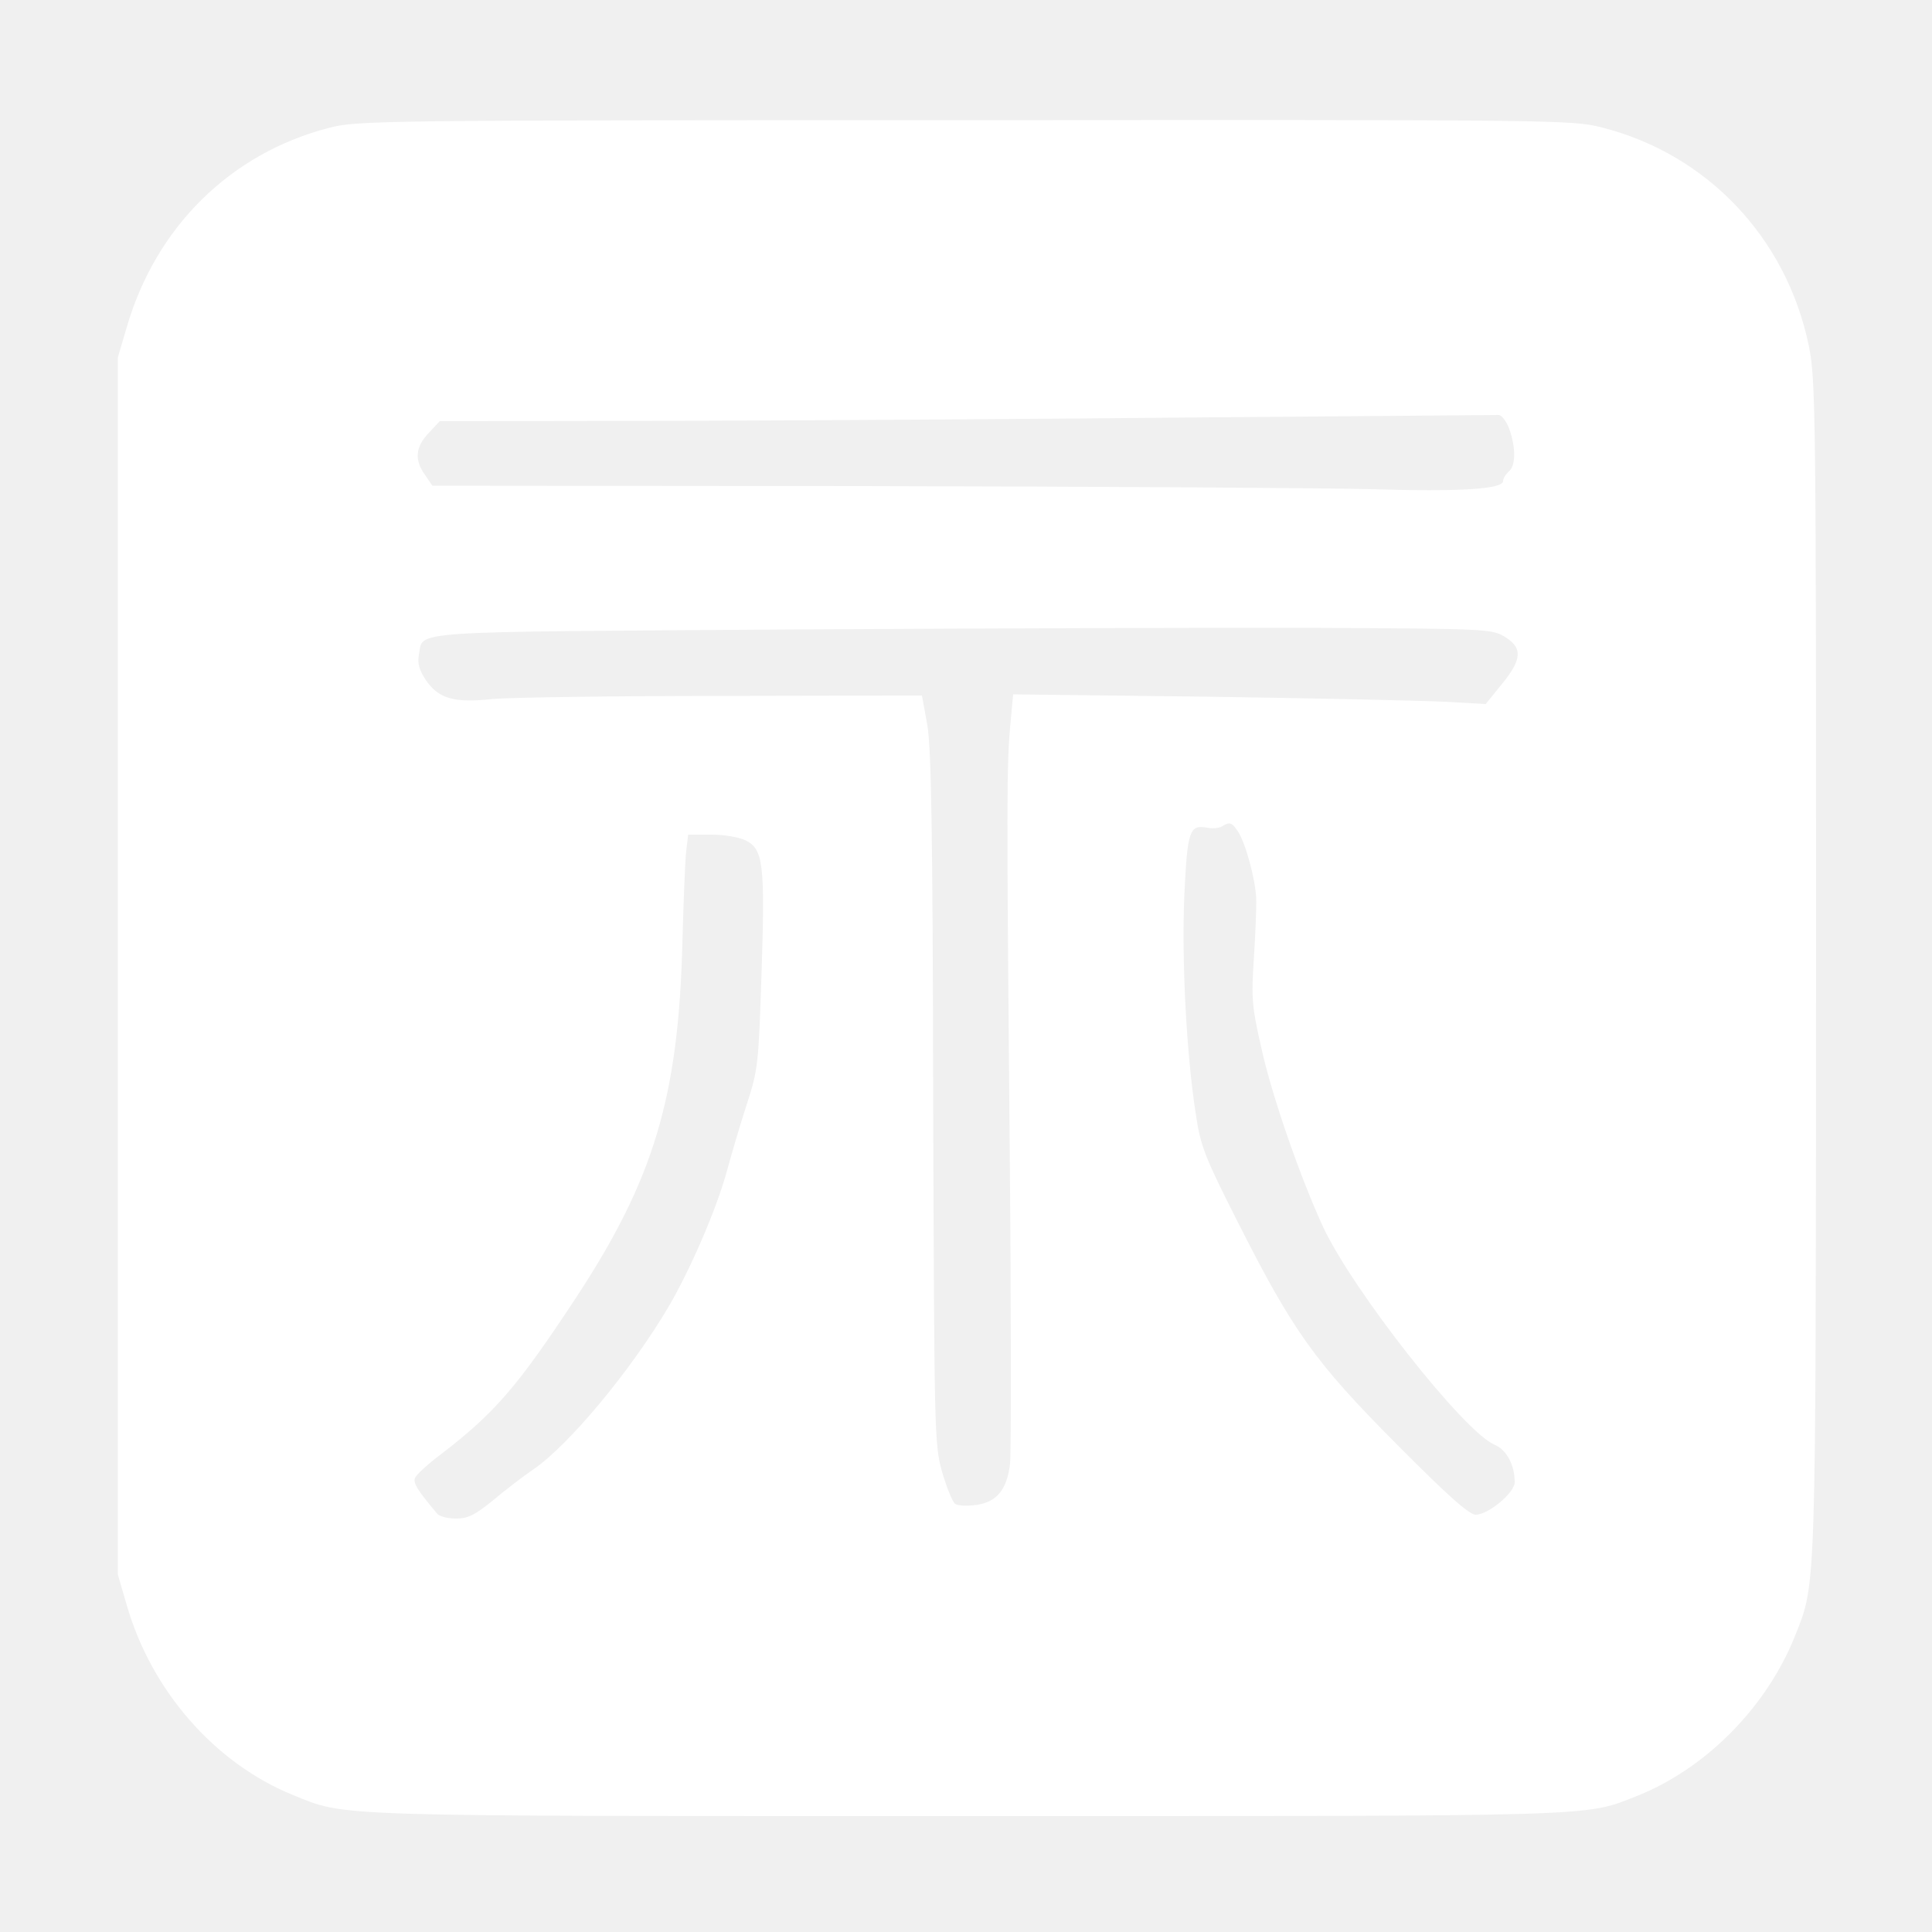
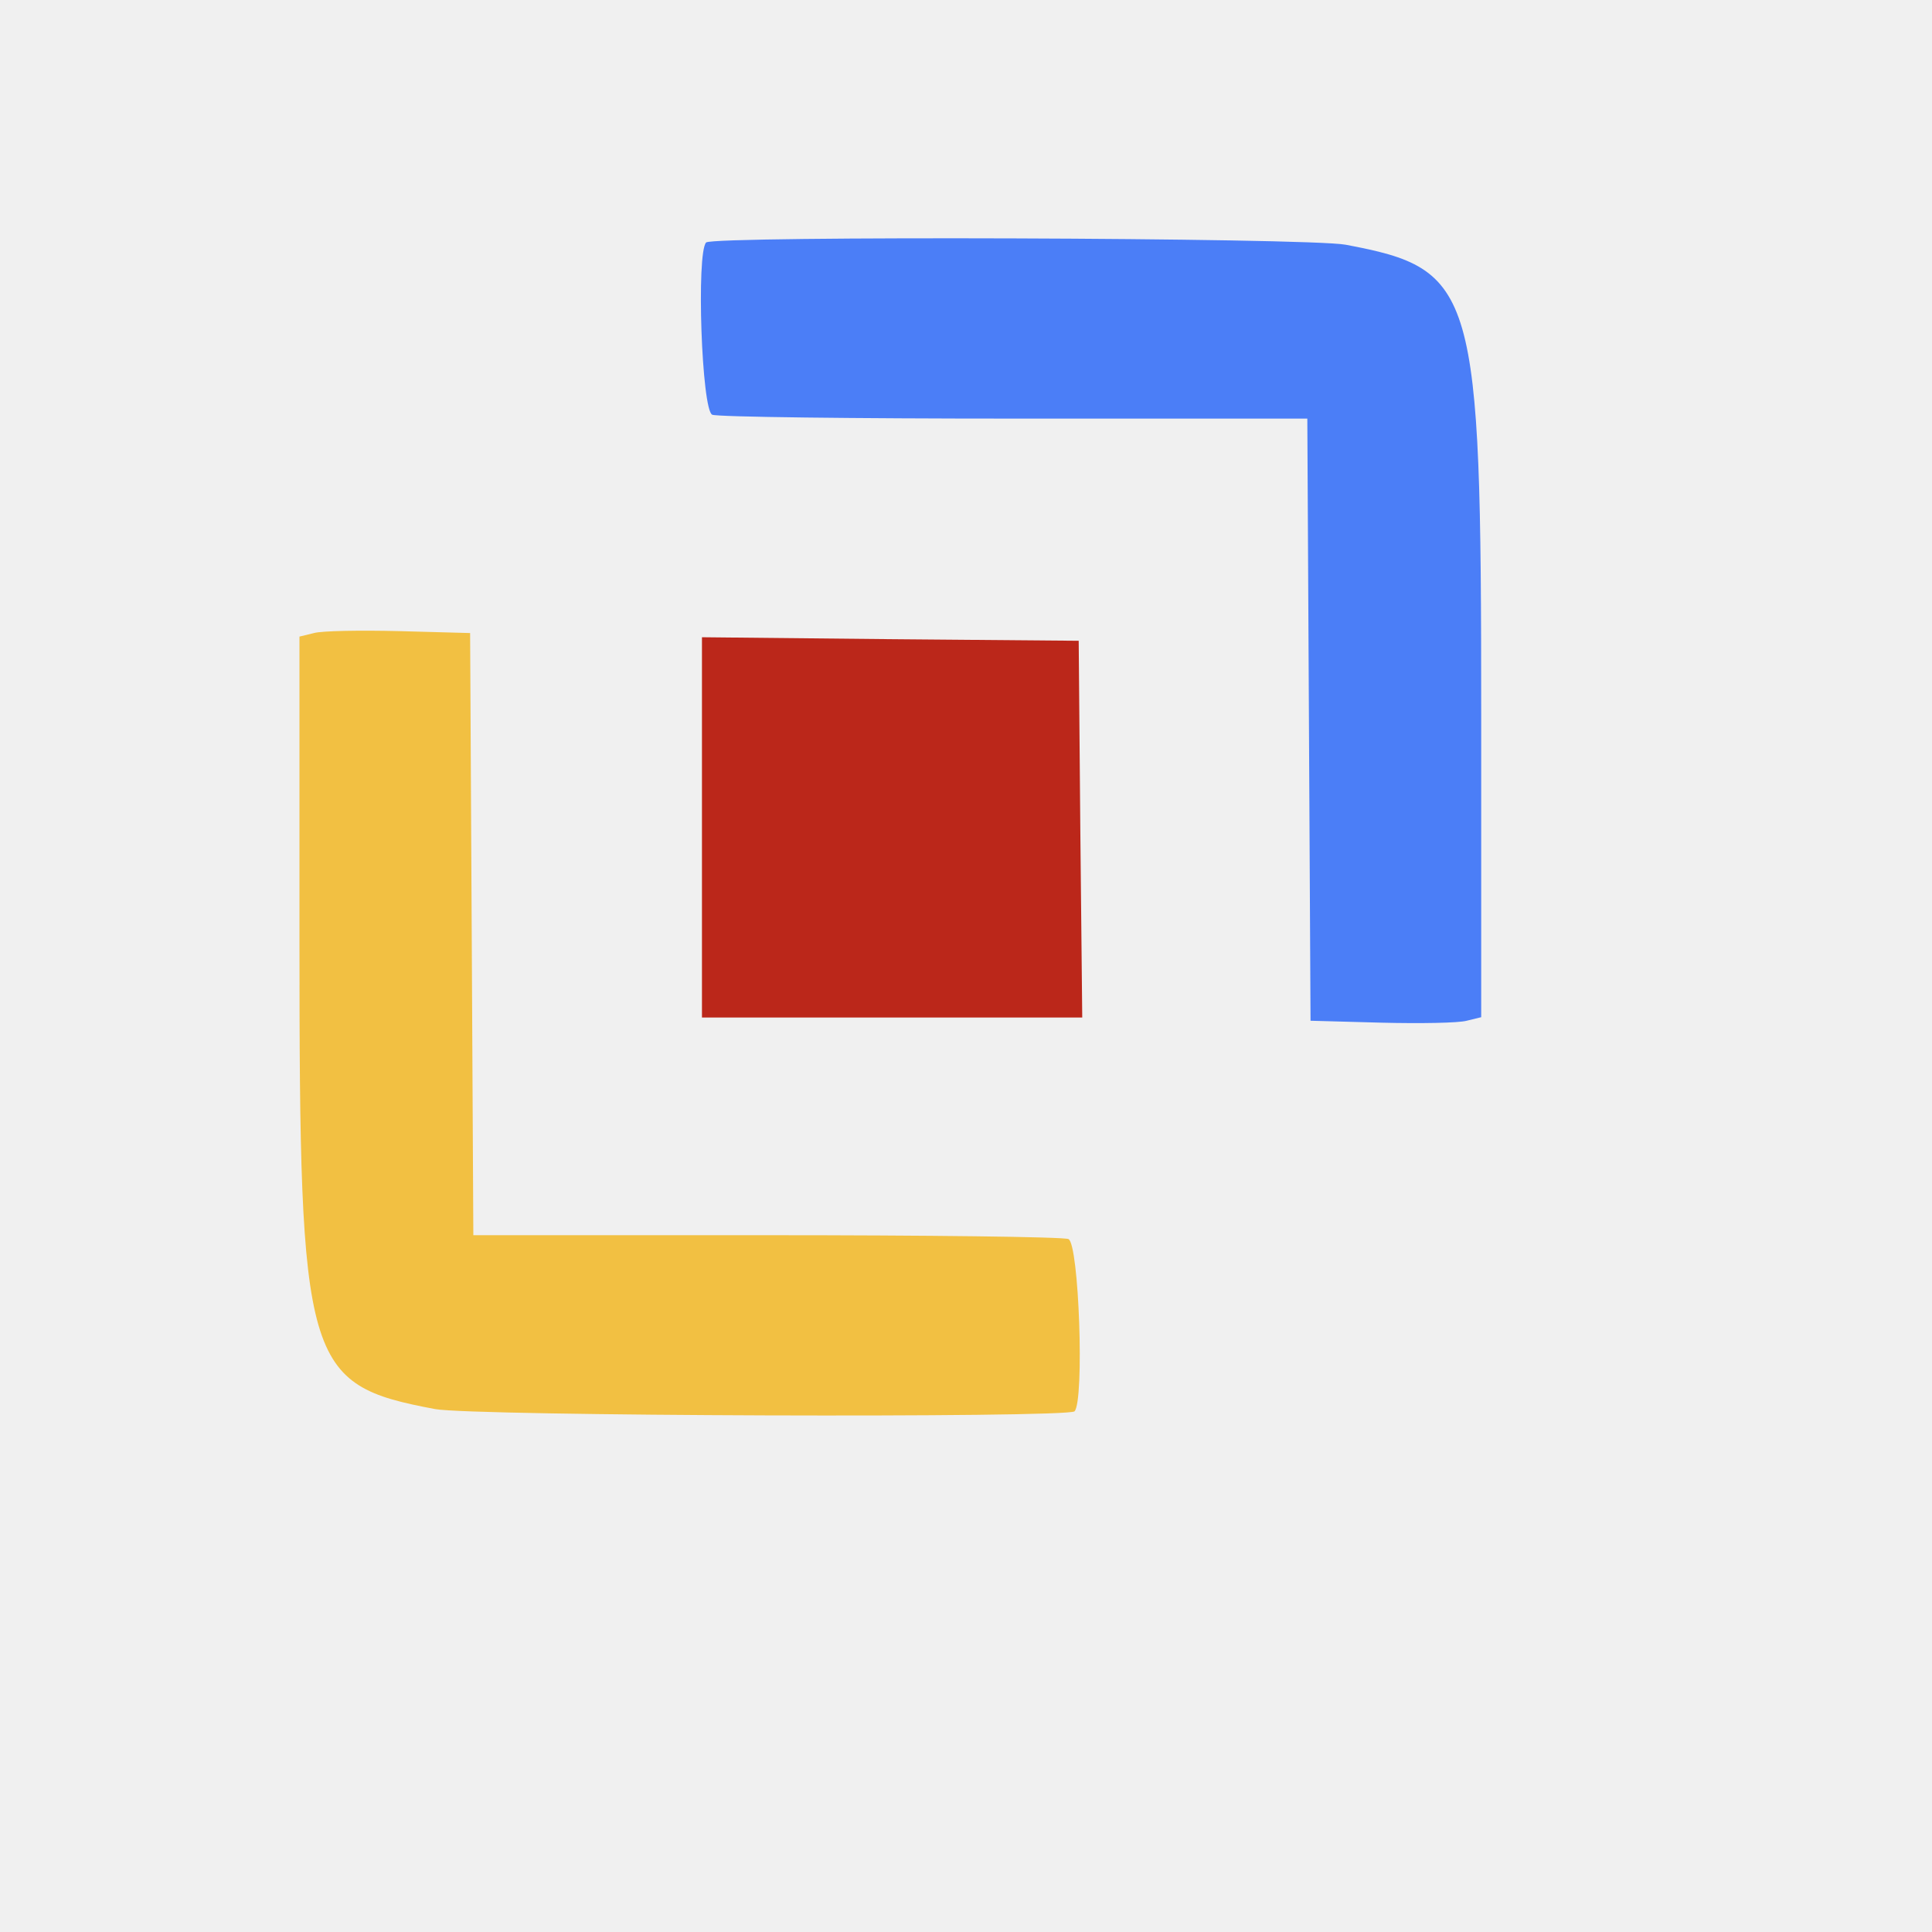
- <svg xmlns="http://www.w3.org/2000/svg" version="1.0" width="500pt" height="500pt" viewBox="0 0 500 500" preserveAspectRatio="xMidYMid meet" style="background-color:rgb(181,52,34)">
-   <g transform="translate(0,500) scale(0.1,-0.1)" fill="#ffffff" stroke="solid black">
-     <path d="M851 4669 c-255 -66 -448 -257 -523 -516 l-23 -78 0 -1575 0 -1575 23 -79 c64 -222 228 -409 429 -491 141 -57 77 -55 1743 -55 1652 0 1599 -2 1734 51 180 71 337 230 411 414 56 141 54 94 55 1735 0 1442 -1 1519 -19 1606 -58 279 -263 495 -535 564 -77 20 -113 20 -1650 19 -1523 0 -1573 -1 -1645 -20z m3055 -779 c17 -48 17 -95 -1 -110 -8 -7 -15 -18 -15 -25 0 -21 -114 -28 -339 -21 -114 3 -707 7 -1319 8 l-1113 1 -19 28 c-28 38 -25 72 9 108 l29 31 634 1 c348 1 962 5 1363 9 402 3 736 6 744 6 8 -1 20 -17 27 -36z m-15 -536 c50 -29 49 -59 -3 -123 l-43 -53 -110 6 c-60 3 -336 9 -611 13 l-502 6 -7 -76 c-10 -105 -10 -200 -2 -1087 4 -426 4 -799 1 -828 -8 -68 -35 -100 -89 -107 -22 -3 -46 -2 -53 3 -7 5 -22 42 -34 83 -20 72 -20 100 -23 964 -1 697 -5 907 -15 968 l-14 77 -515 -1 c-284 0 -552 -4 -596 -8 -100 -11 -140 1 -173 49 -17 26 -22 43 -18 65 13 64 -54 59 969 66 513 3 1128 5 1368 4 414 -2 438 -3 470 -21z m-687 -506 c20 -31 45 -124 47 -173 1 -22 -2 -92 -6 -155 -7 -105 -5 -126 20 -235 27 -122 100 -332 159 -460 77 -165 365 -531 444 -564 31 -13 52 -52 52 -97 0 -27 -68 -84 -101 -84 -17 0 -73 50 -205 183 -212 213 -268 292 -412 577 -84 166 -95 194 -107 275 -25 159 -37 402 -30 567 8 169 13 184 59 176 14 -3 31 -1 38 3 20 13 26 11 42 -13z m-1274 -23 c45 -23 50 -59 41 -340 -8 -241 -9 -253 -39 -345 -17 -52 -40 -131 -52 -175 -27 -97 -94 -252 -151 -349 -98 -165 -257 -356 -349 -419 -25 -17 -71 -52 -103 -79 -48 -39 -66 -48 -97 -48 -22 0 -44 6 -49 13 -52 62 -62 79 -57 92 3 8 33 36 68 62 139 107 197 174 349 405 201 306 265 519 275 918 3 107 7 214 10 238 l5 42 60 0 c34 0 73 -7 89 -15z" fill="white" />
+ <svg xmlns="http://www.w3.org/2000/svg" version="1.0" width="300pt" height="300pt" viewBox="0 0 300 300" preserveAspectRatio="xMidYMid meet">
+   <g transform="translate(0,353) scale(0.05,-0.05)" fill="#000000" stroke="none">
+     <path d="M2193 6307 c-31 -32 -14 -522 19 -535 17 -7 440 -12 939 -12 l909 0 5 -935 5 -935 220 -6 c121 -3 240 -1 265 6 l45 11 0 943 c0 1322 -17 1380 -421 1456 -116 22 -1964 28 -1986 7z" fill="#4b7ef7" />
+     <path d="M2180 4490 l0 -590 590 0 591 0 -6 585 -5 585 -585 5 -585 6 0 -591z" fill="#bb271a" />
+     <path d="M2193 6307 c-31 -32 -14 -522 19 -535 17 -7 440 -12 939 -12 l909 0 5 -935 5 -935 220 -6 c121 -3 240 -1 265 6 l45 11 0 943 c0 1322 -17 1380 -421 1456 -116 22 -1964 28 -1986 7z" fill="#f2c042" transform="translate(2765 4492) rotate(180) translate(-2765 -4492)" />
  </g>
</svg>
